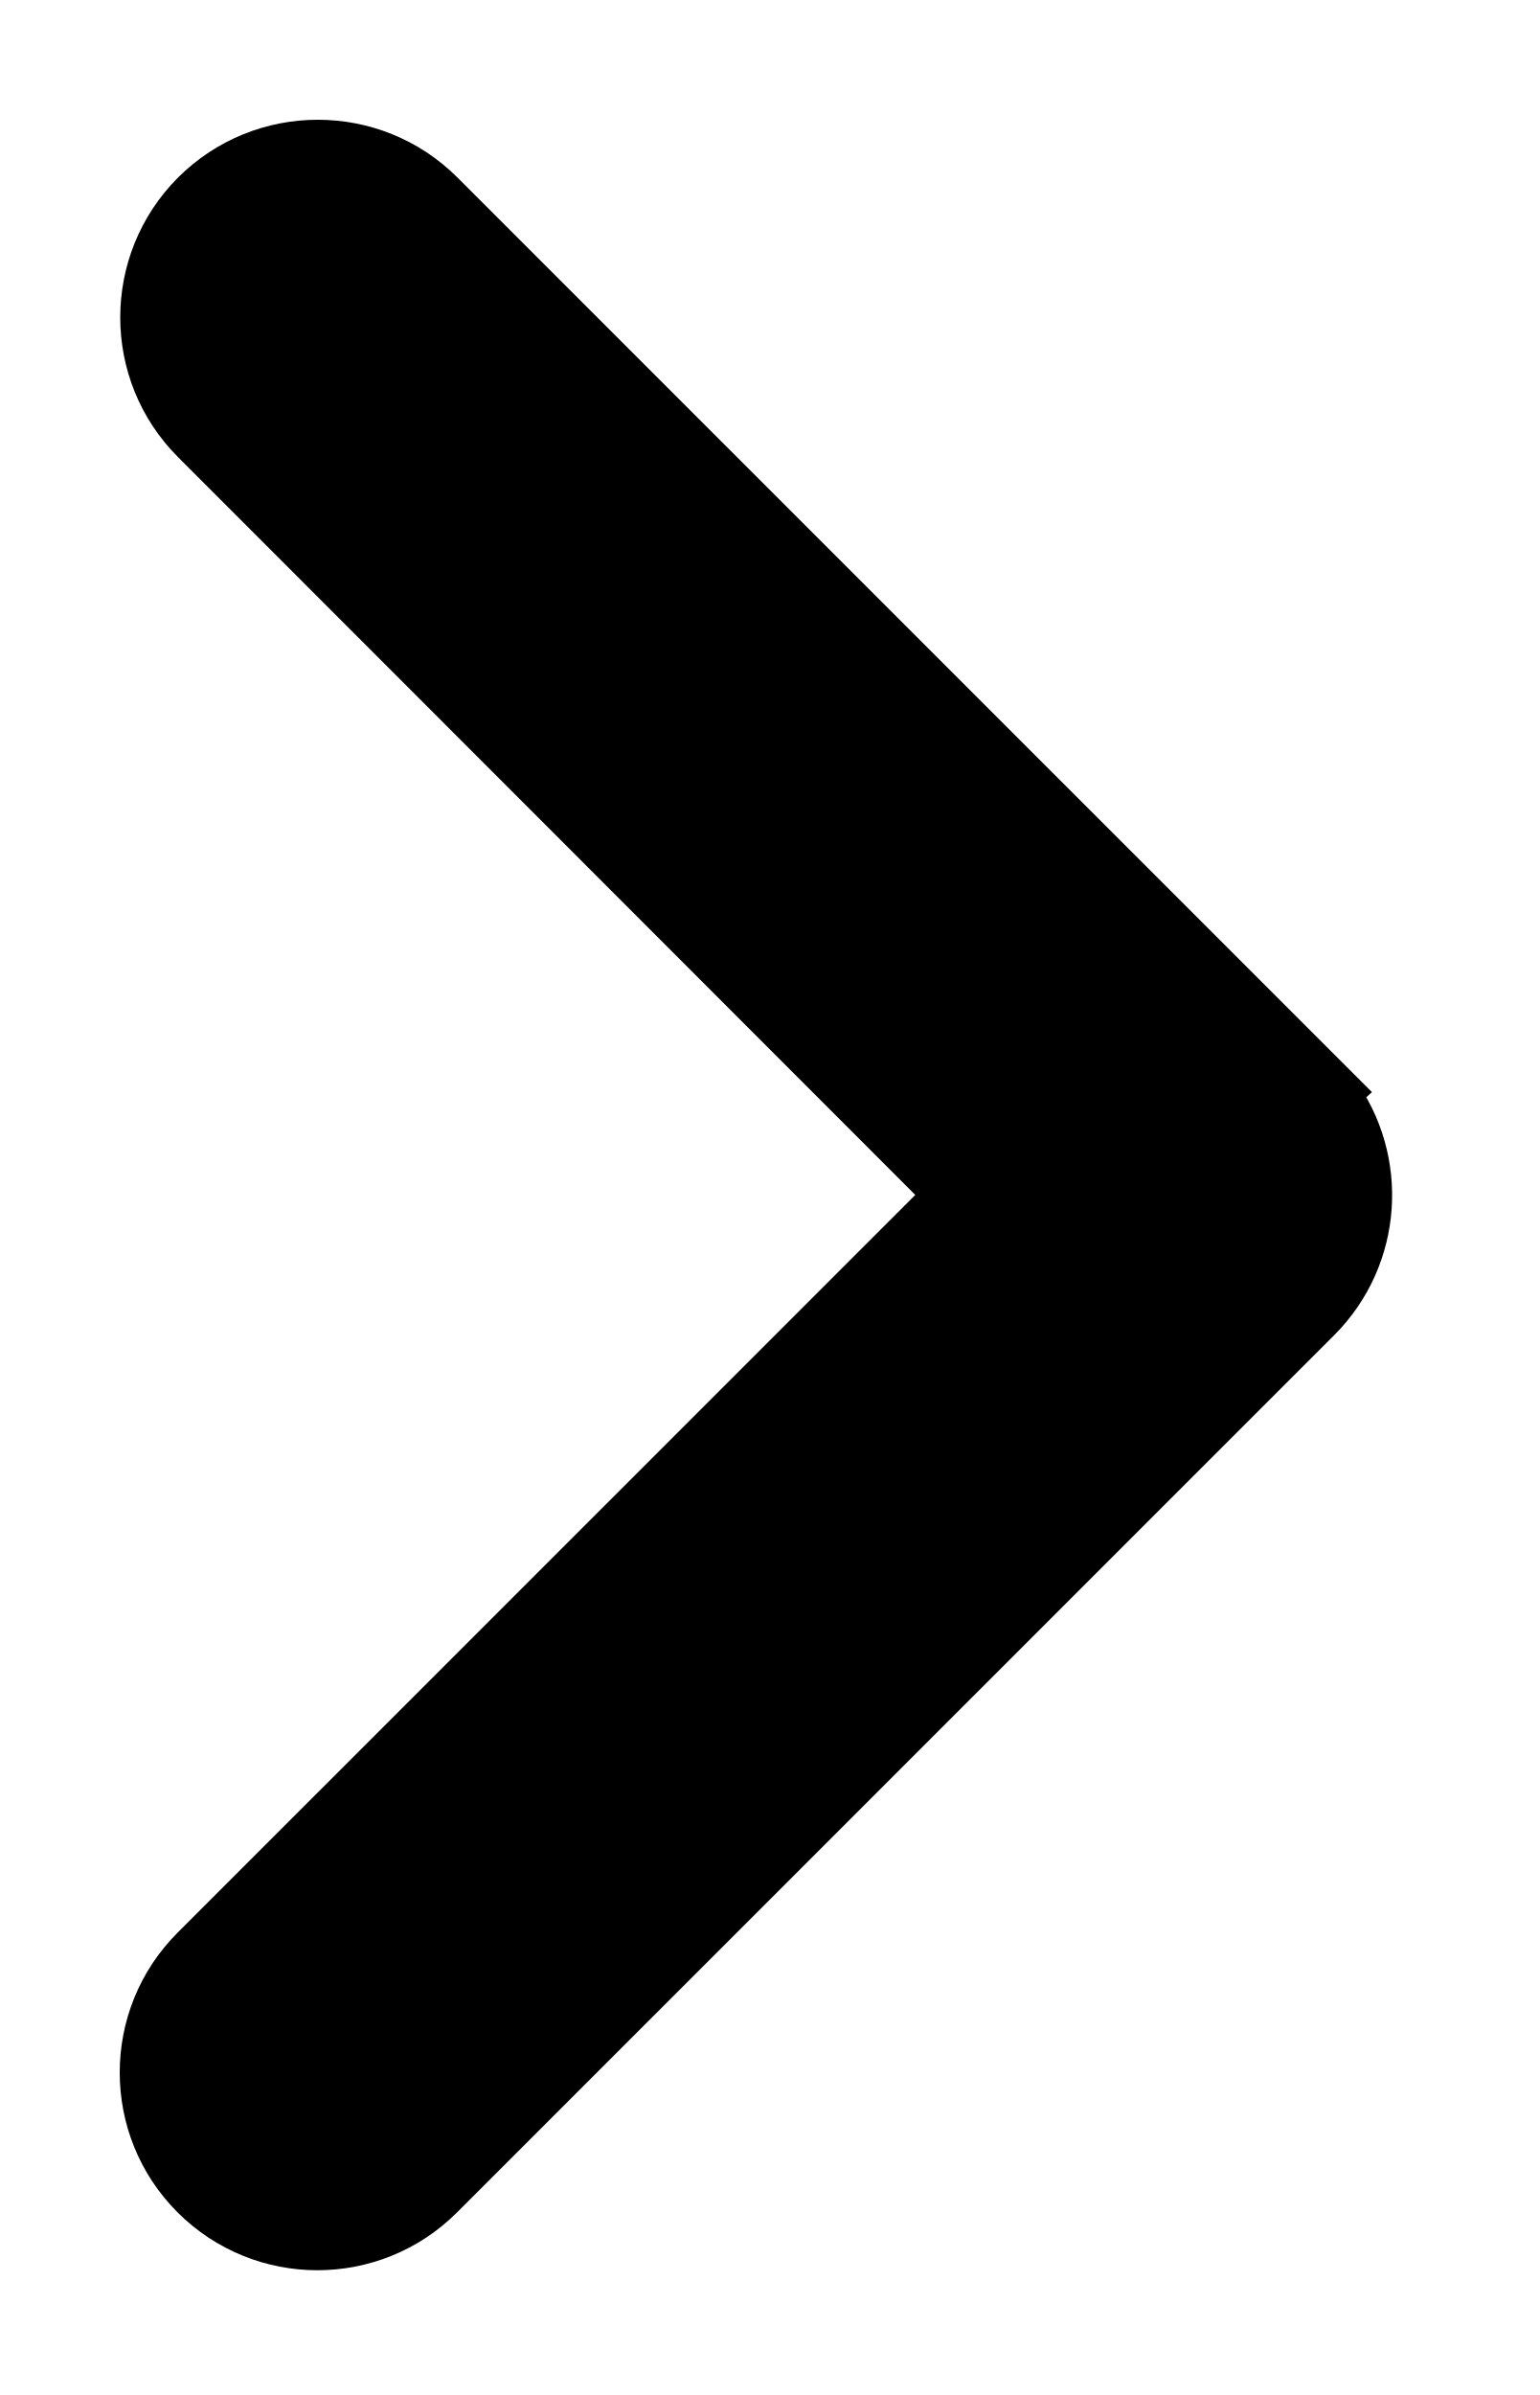
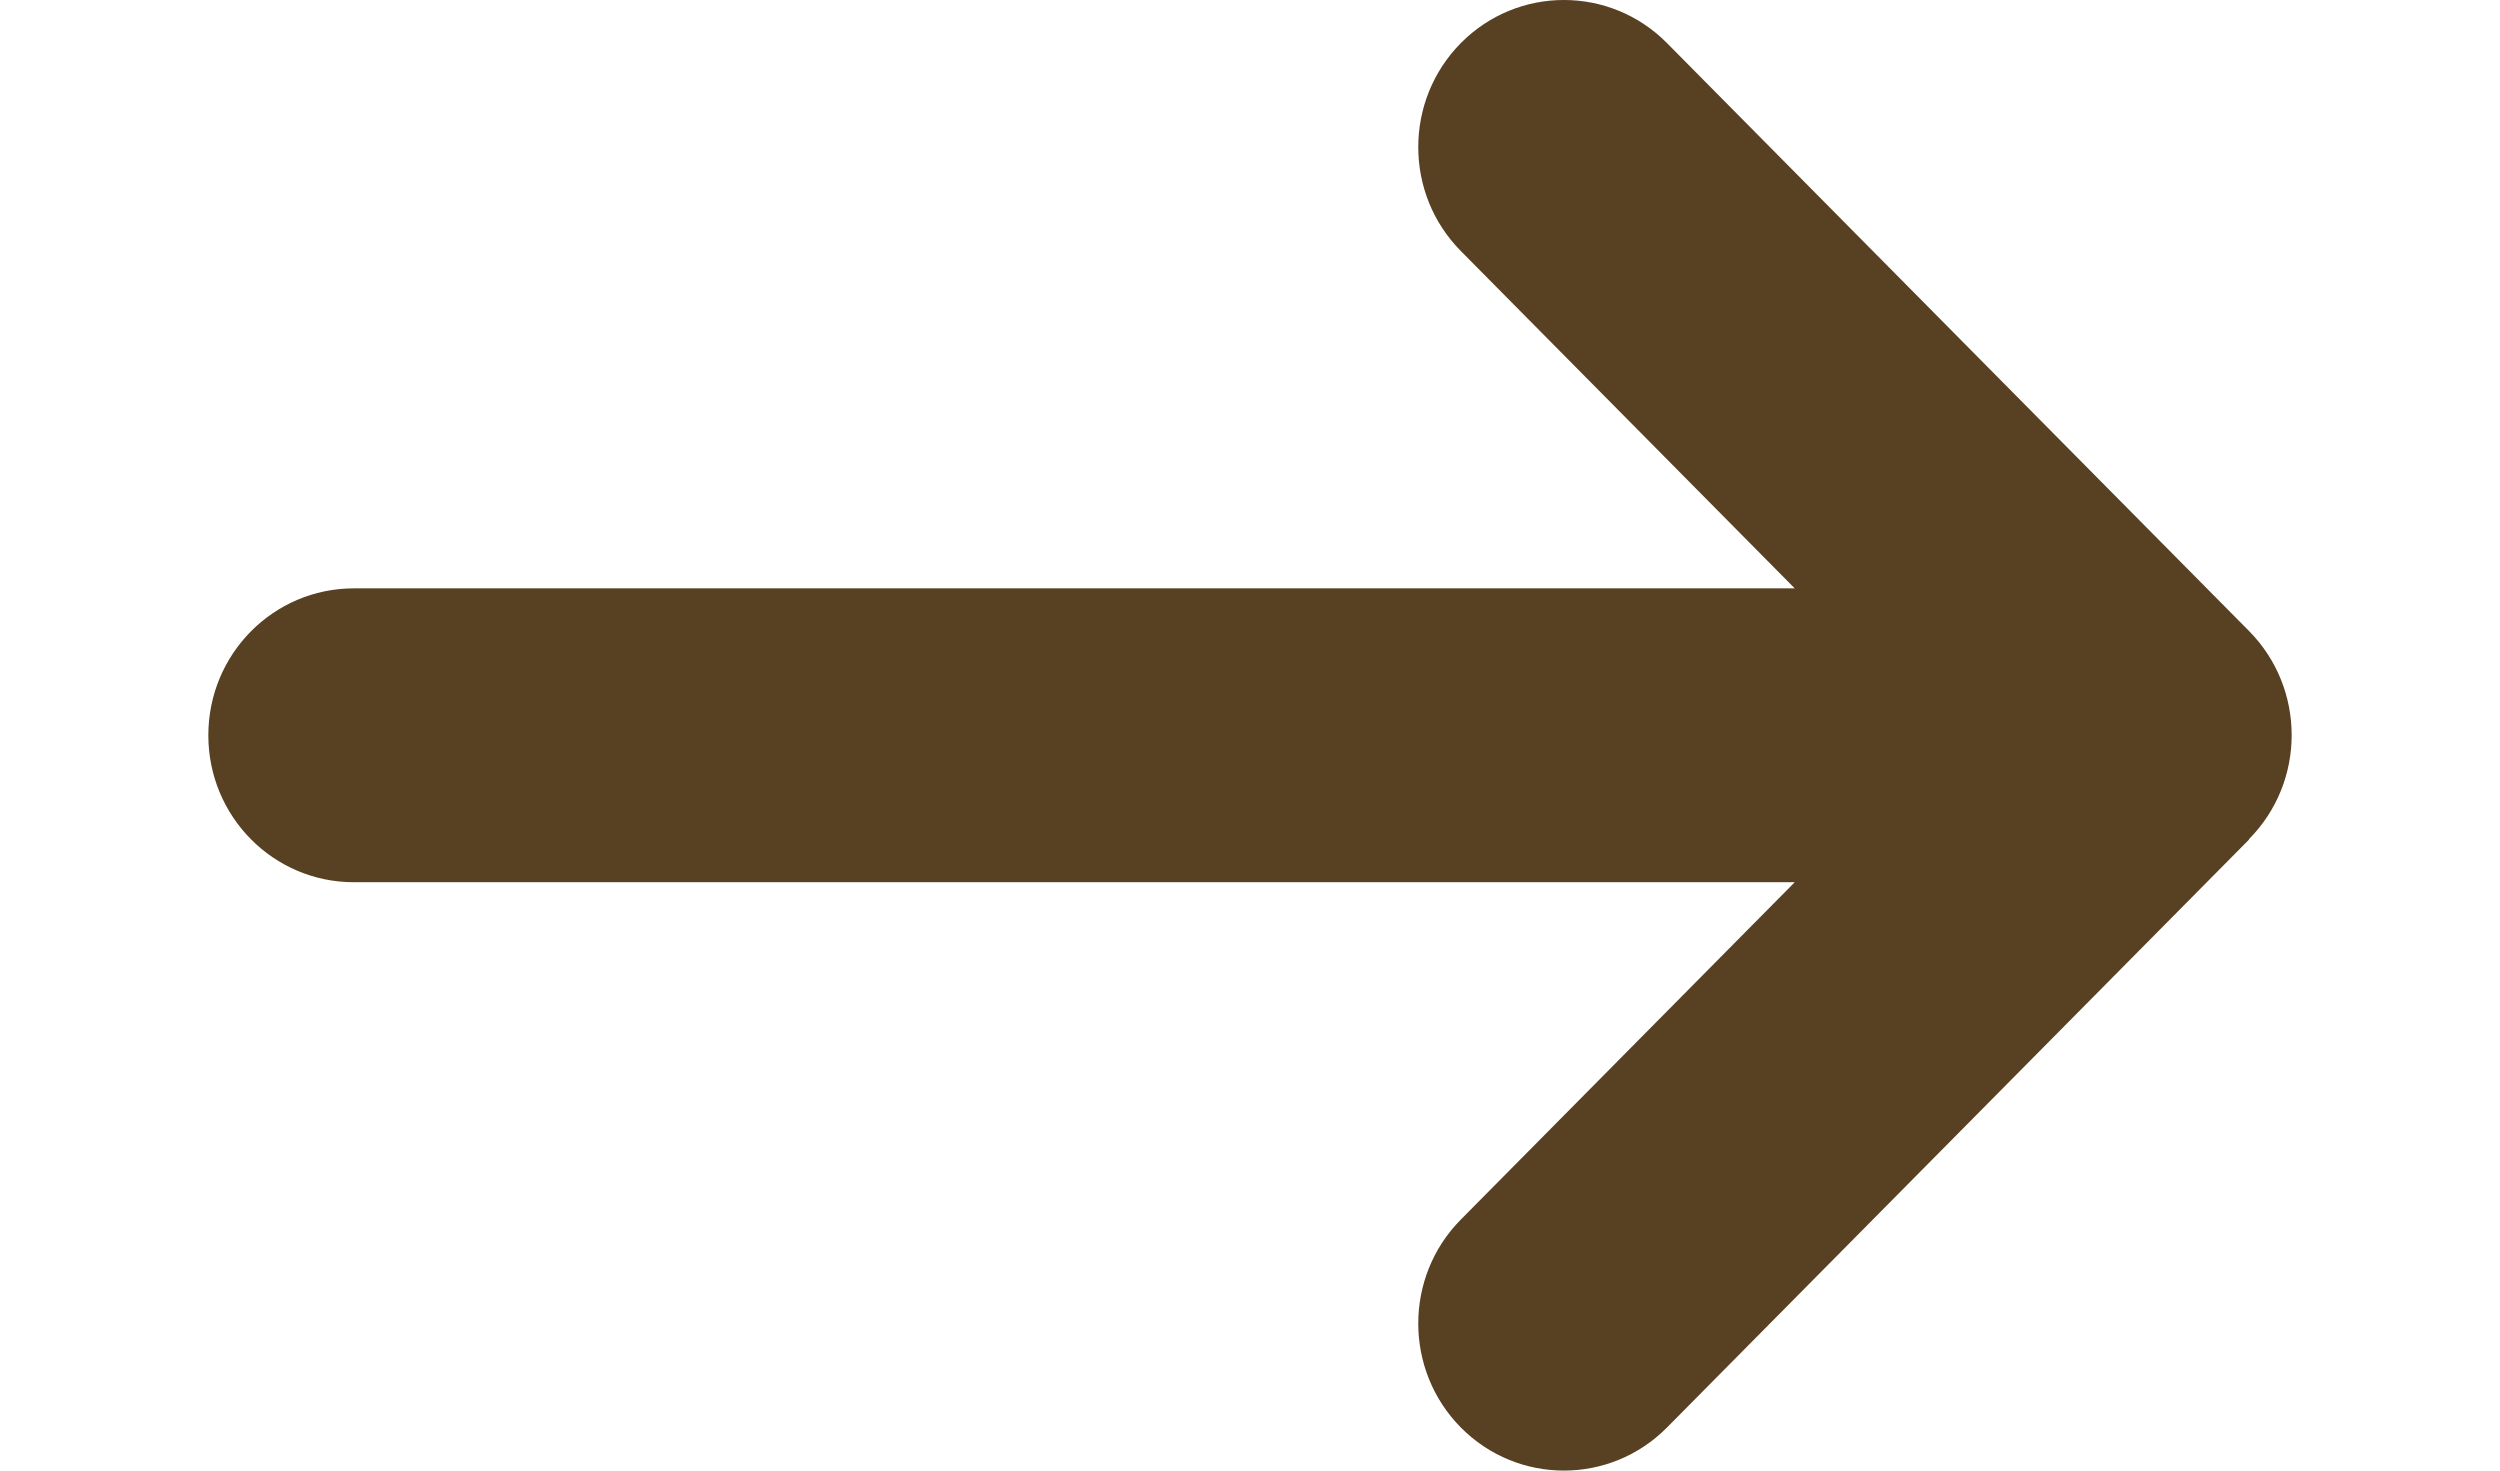
- <svg xmlns="http://www.w3.org/2000/svg" width="9" height="14" viewBox="0 0 9 14" fill="none">
-   <path d="M5.564 6.985L1.144 11.404C0.752 11.796 0.752 12.434 1.144 12.826C1.537 13.219 2.174 13.219 2.567 12.826L7.696 7.698C8.052 7.341 8.085 6.783 7.794 6.389L7.805 6.379L7.699 6.273L2.569 1.144C2.177 0.752 1.54 0.752 1.147 1.144C0.755 1.537 0.755 2.174 1.147 2.566C1.147 2.566 1.147 2.566 1.147 2.566L5.564 6.985Z" fill="black" stroke="black" stroke-width="0.3" />
+ <svg xmlns="http://www.w3.org/2000/svg" width="17" height="10" viewBox="0 0 17 12" fill="none">
+   <path d="M16.652 6.847C17.116 6.379 17.116 5.618 16.652 5.149L11.902 0.351C11.438 -0.117 10.685 -0.117 10.221 0.351C9.757 0.82 9.757 1.581 10.221 2.049L12.945 4.801H1.188C0.531 4.801 0 5.337 0 6C0 6.663 0.531 7.199 1.188 7.199H12.945L10.221 9.951C9.757 10.419 9.757 11.18 10.221 11.649C10.685 12.117 11.438 12.117 11.902 11.649L16.652 6.851V6.847Z" fill="#584022" />
</svg>
